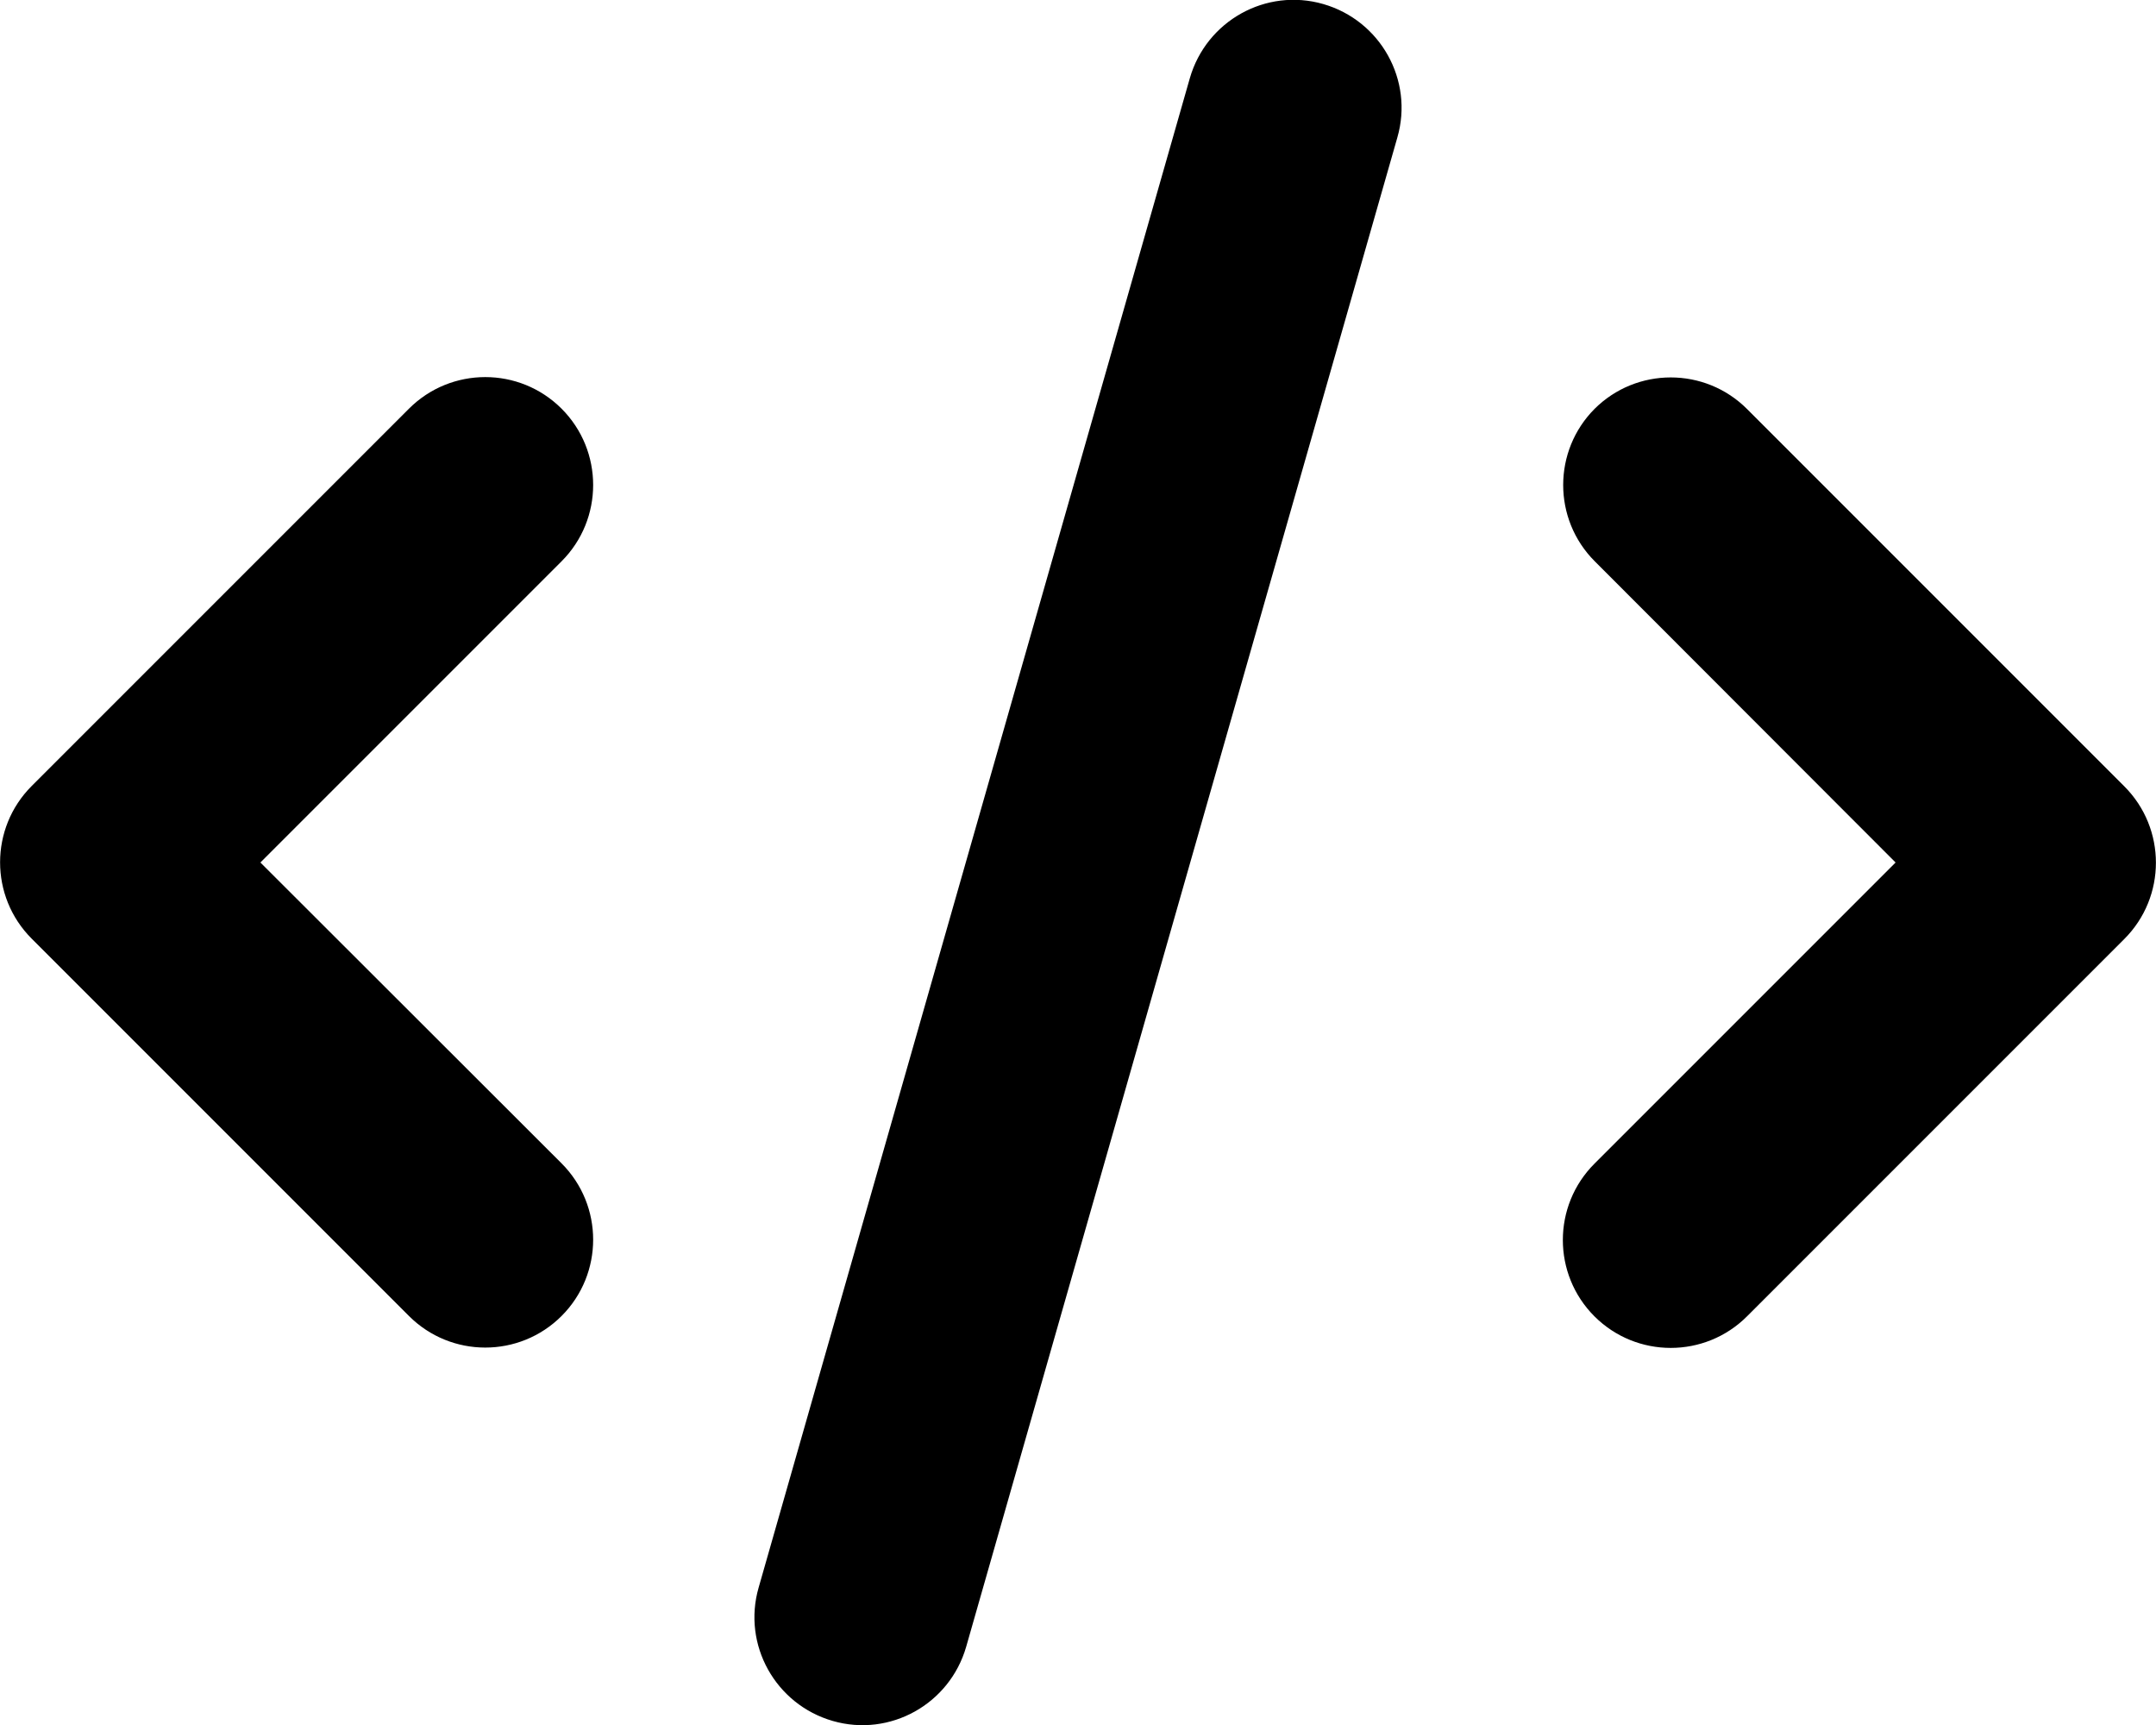
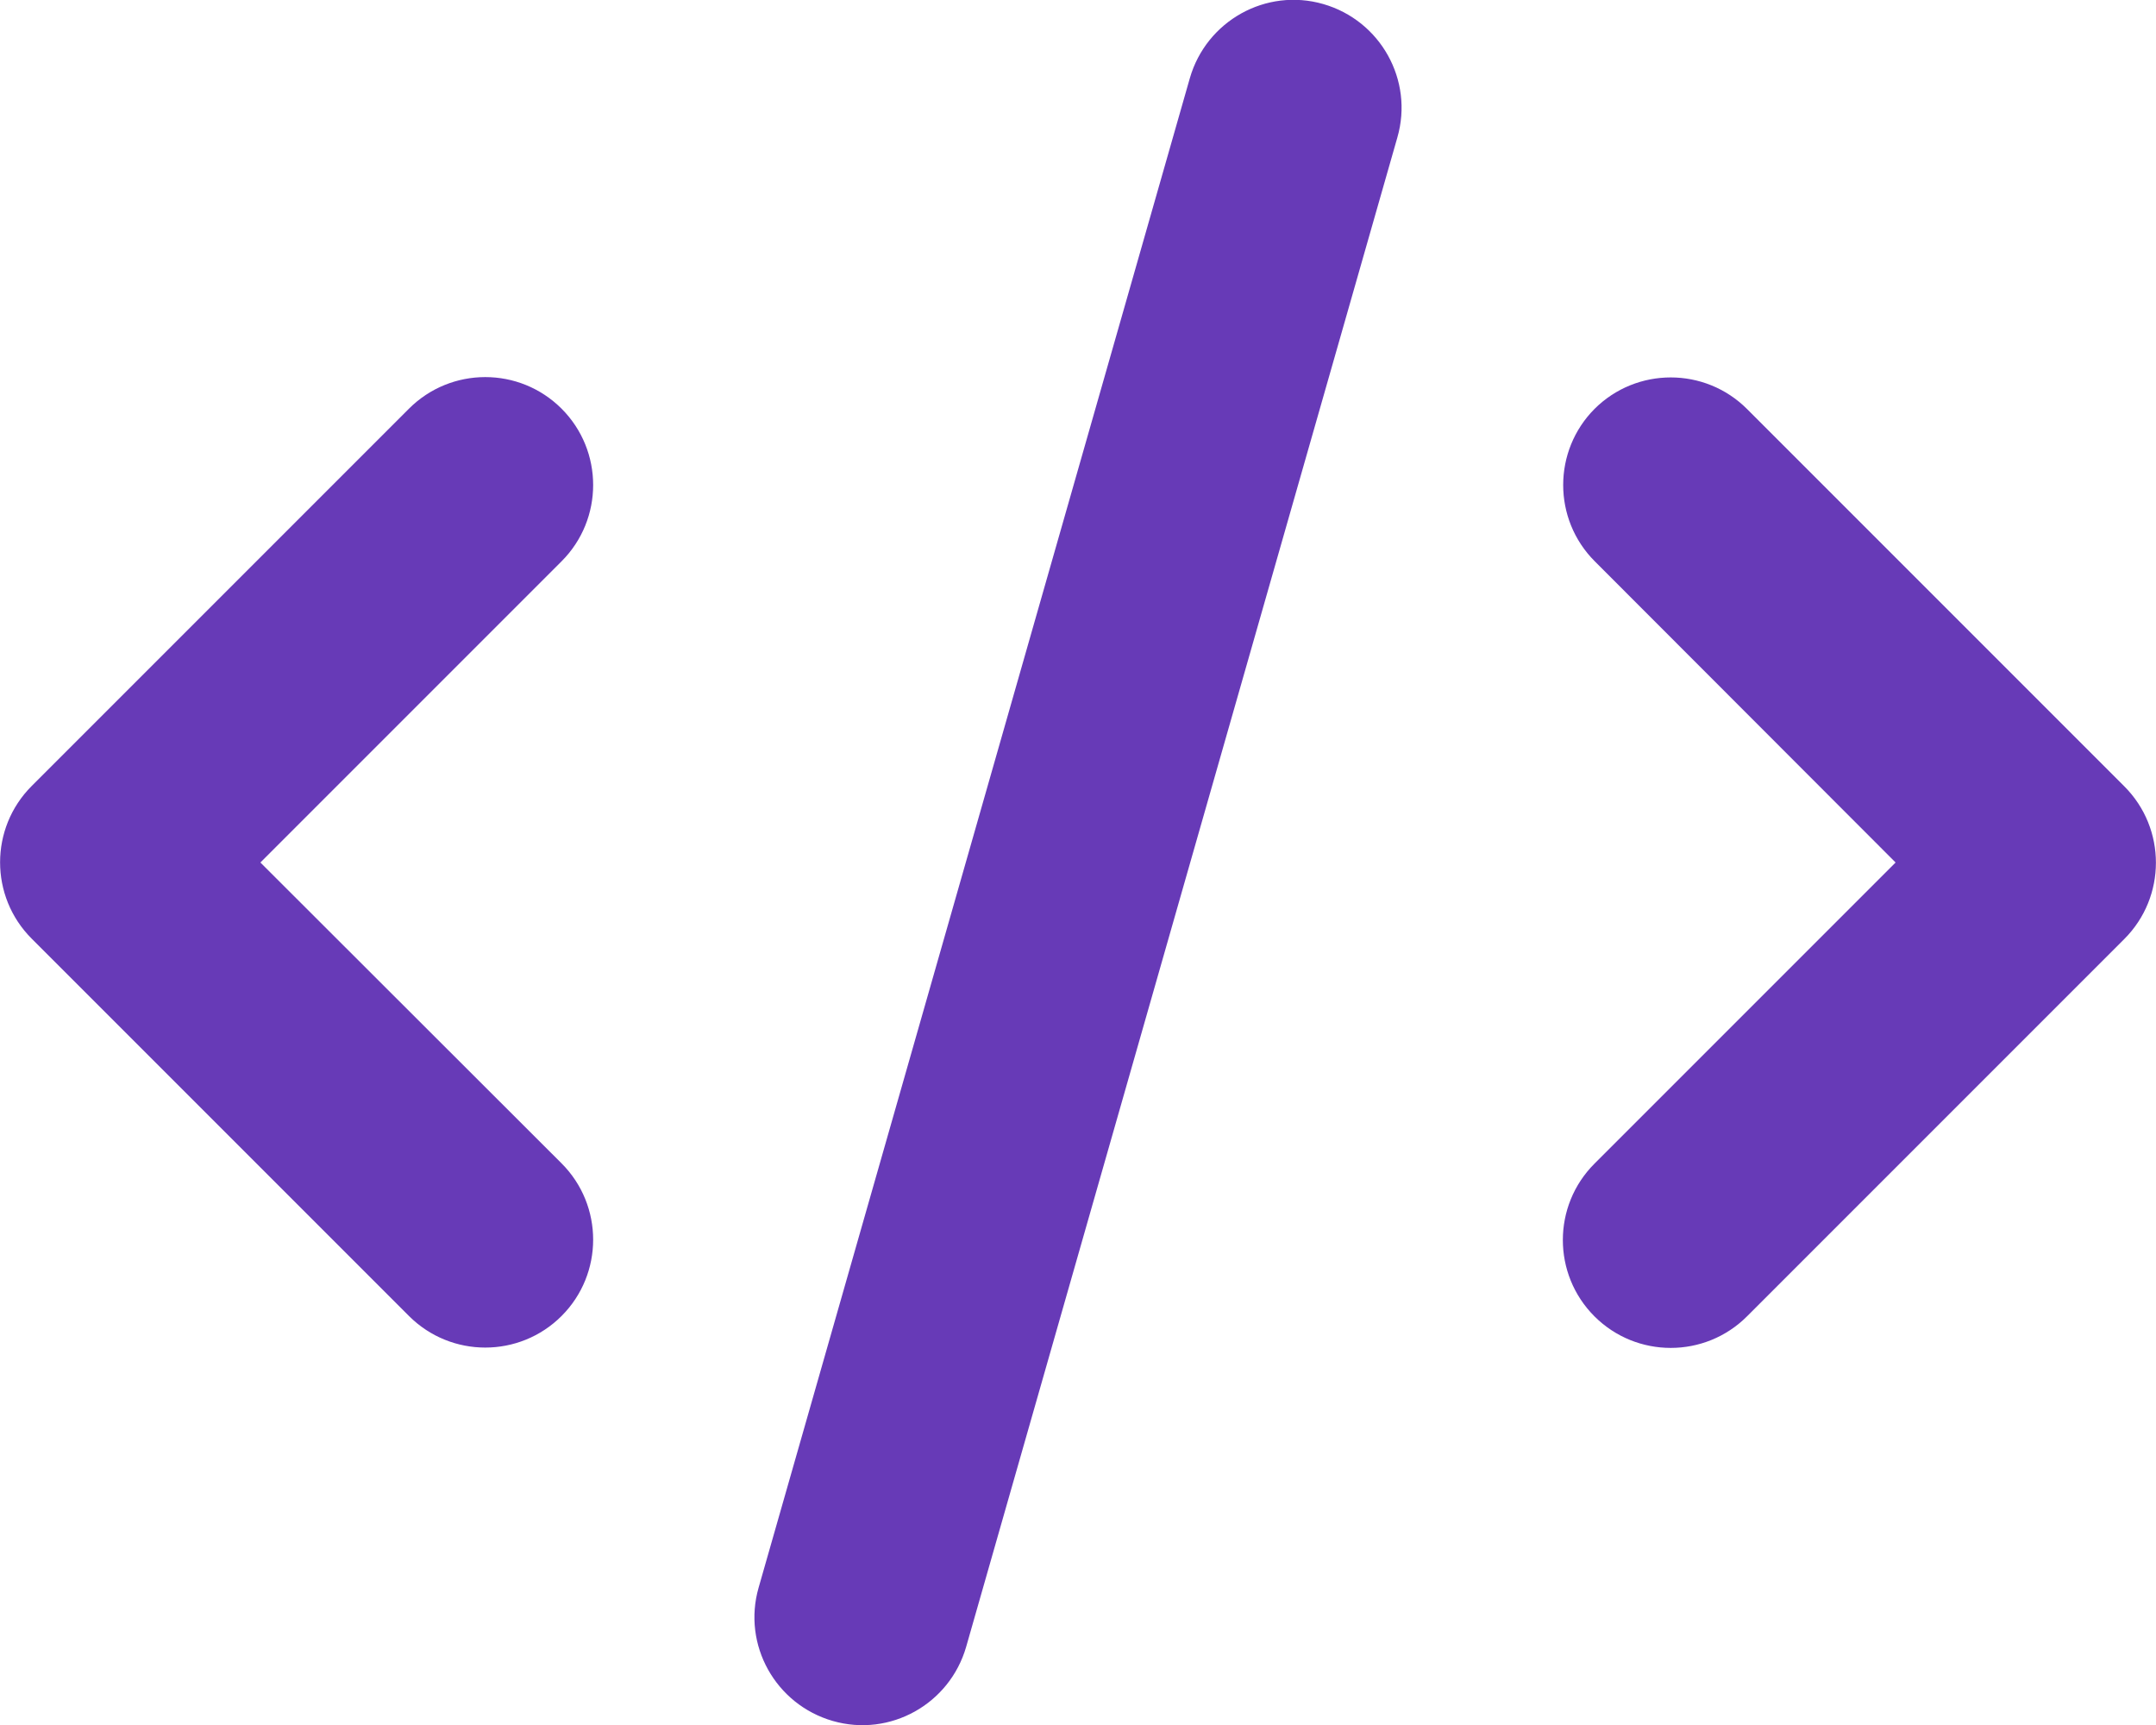
<svg xmlns="http://www.w3.org/2000/svg" viewBox="0 0 640 512">
+   <style>svg{fill:#673ab7}</style>
  <path d="M392.8 1.2c-17-4.9-34.7 5-39.6 22l-128 448c-4.9 17 5 34.7 22 39.6s34.7-5 39.6-22l128-448c4.9-17-5-34.7-22-39.6zm80.6 120.1c-12.5 12.5-12.5 32.8 0 45.3L562.7 256l-89.4 89.4c-12.5 12.5-12.5 32.8 0 45.3s32.8 12.5 45.3 0l112-112c12.5-12.5 12.5-32.8 0-45.3l-112-112c-12.5-12.5-32.8-12.5-45.3 0zm-306.7 0c-12.5-12.5-32.8-12.5-45.3 0l-112 112c-12.5 12.5-12.5 32.8 0 45.3l112 112c12.5 12.5 32.8 12.5 45.3 0s12.5-32.8 0-45.3L77.3 256l89.4-89.4c12.5-12.5 12.5-32.8 0-45.3z" />
</svg>
